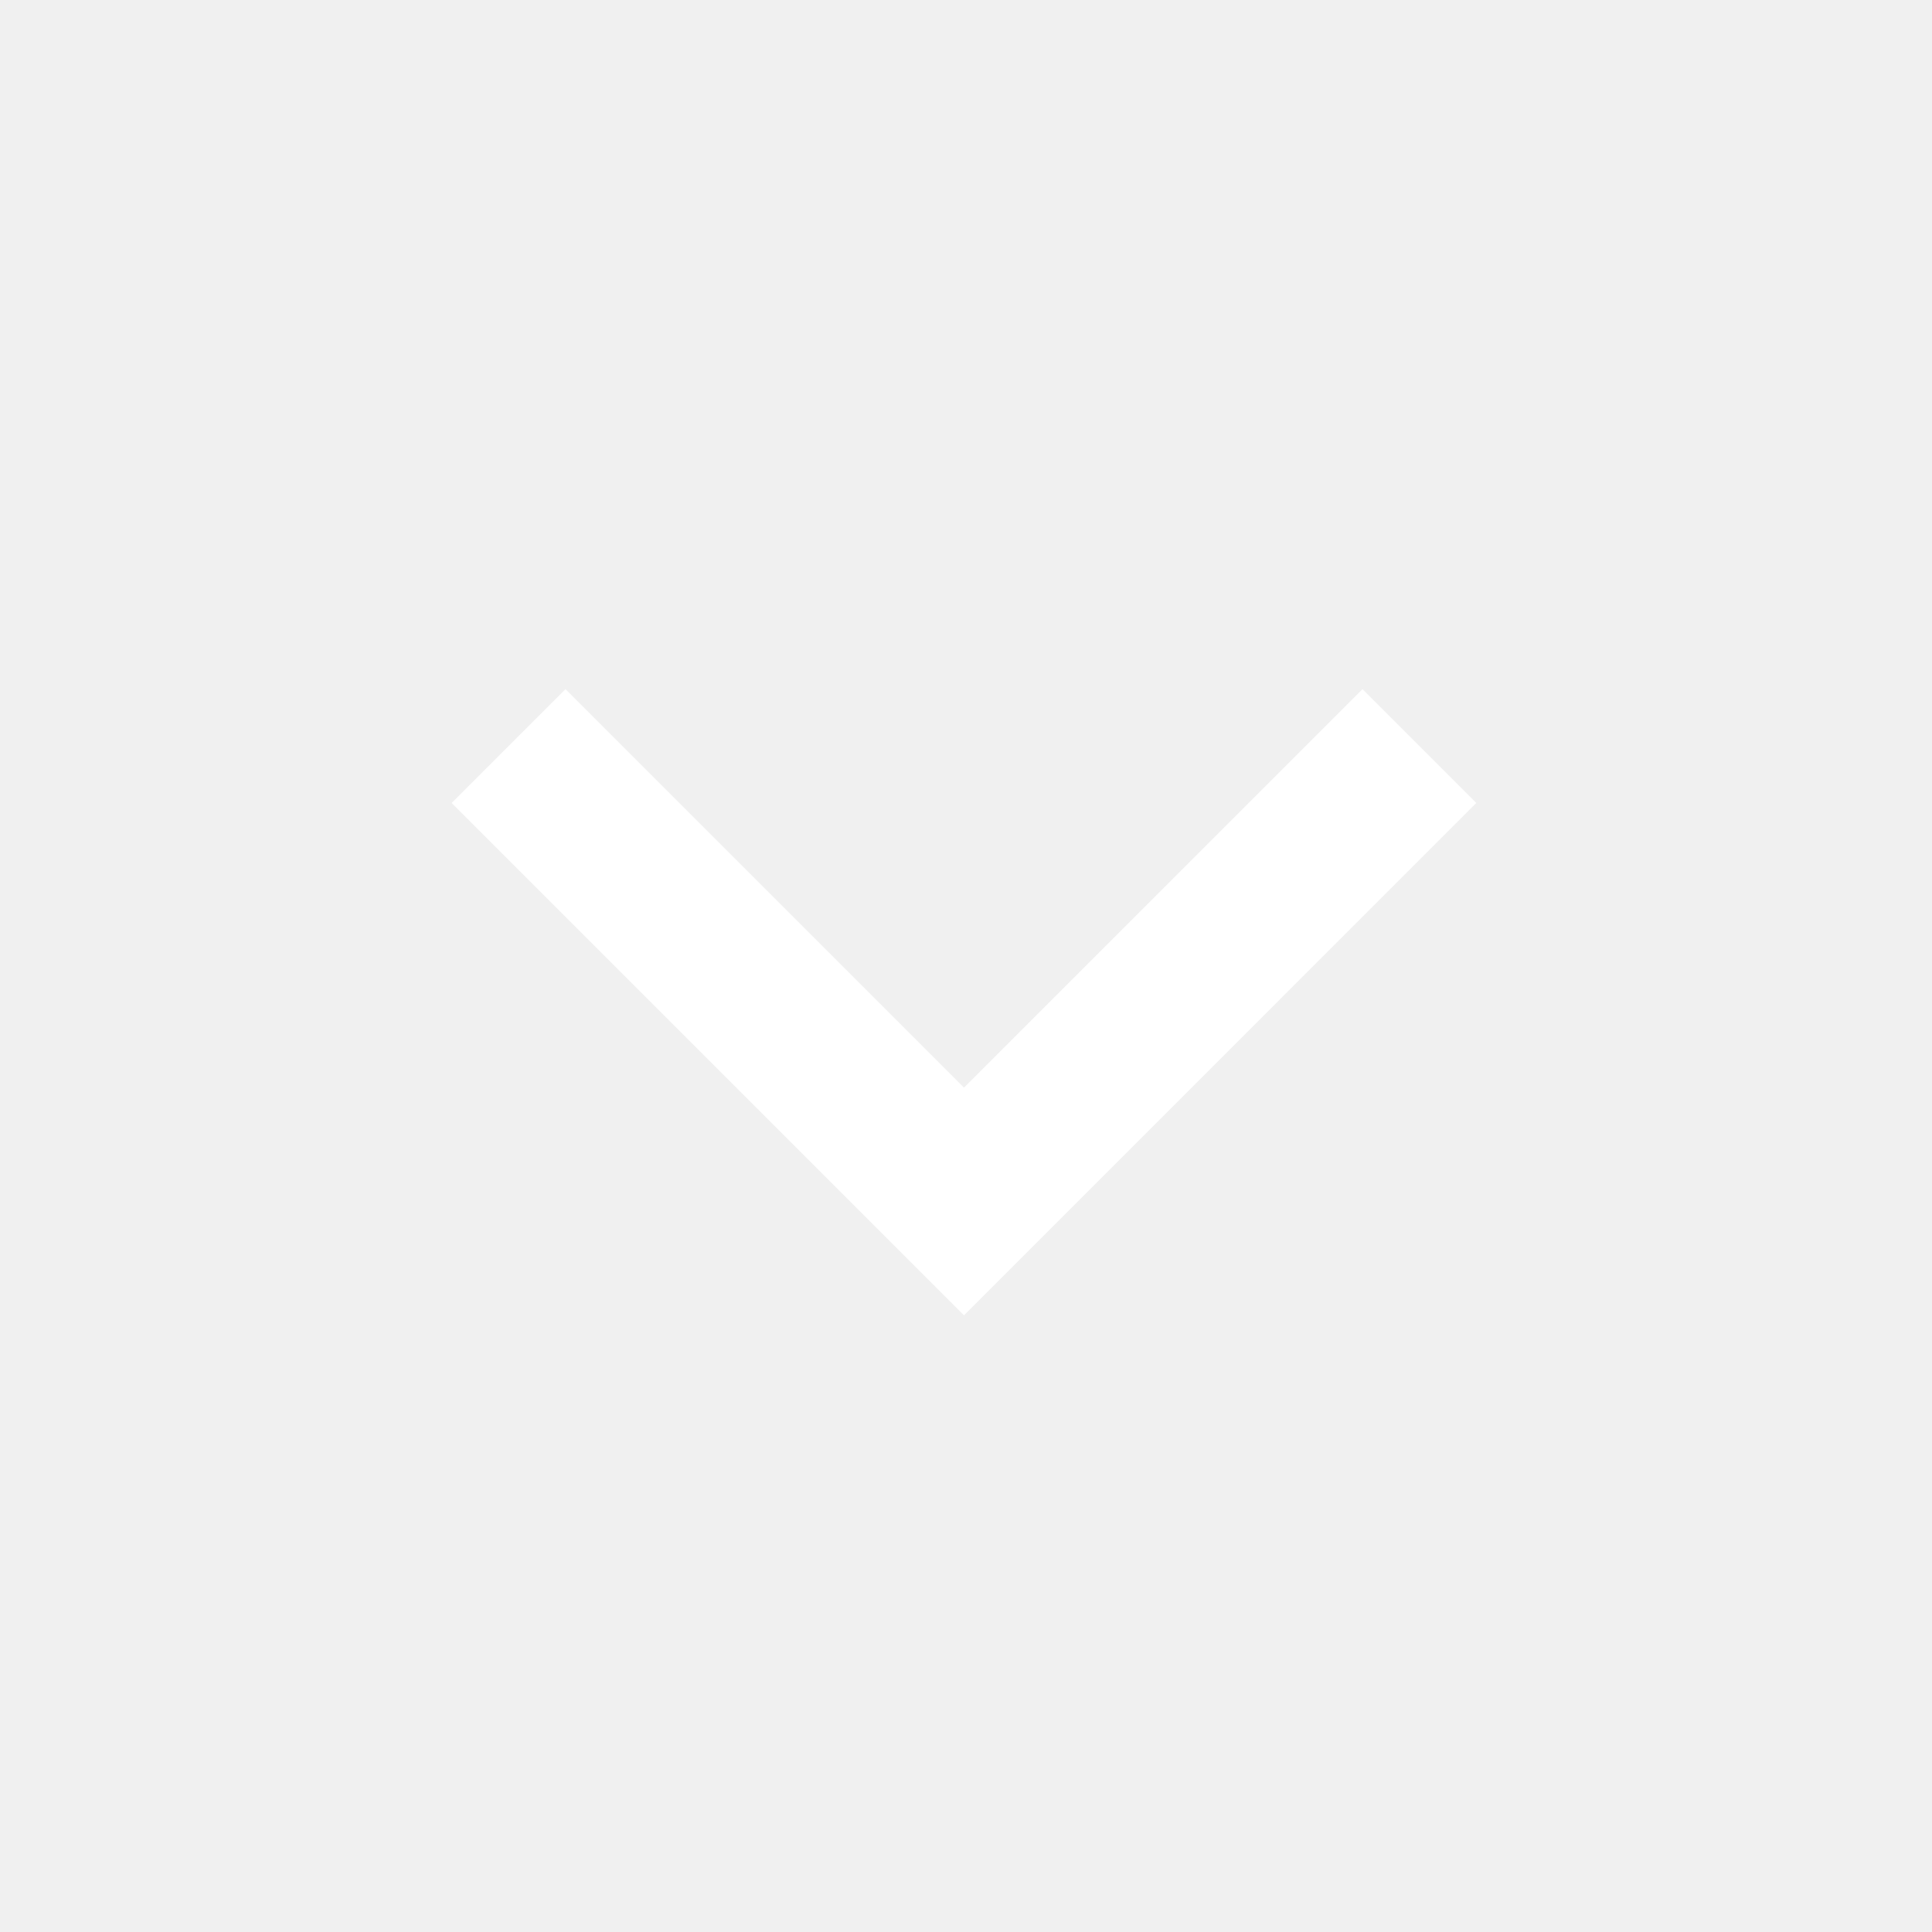
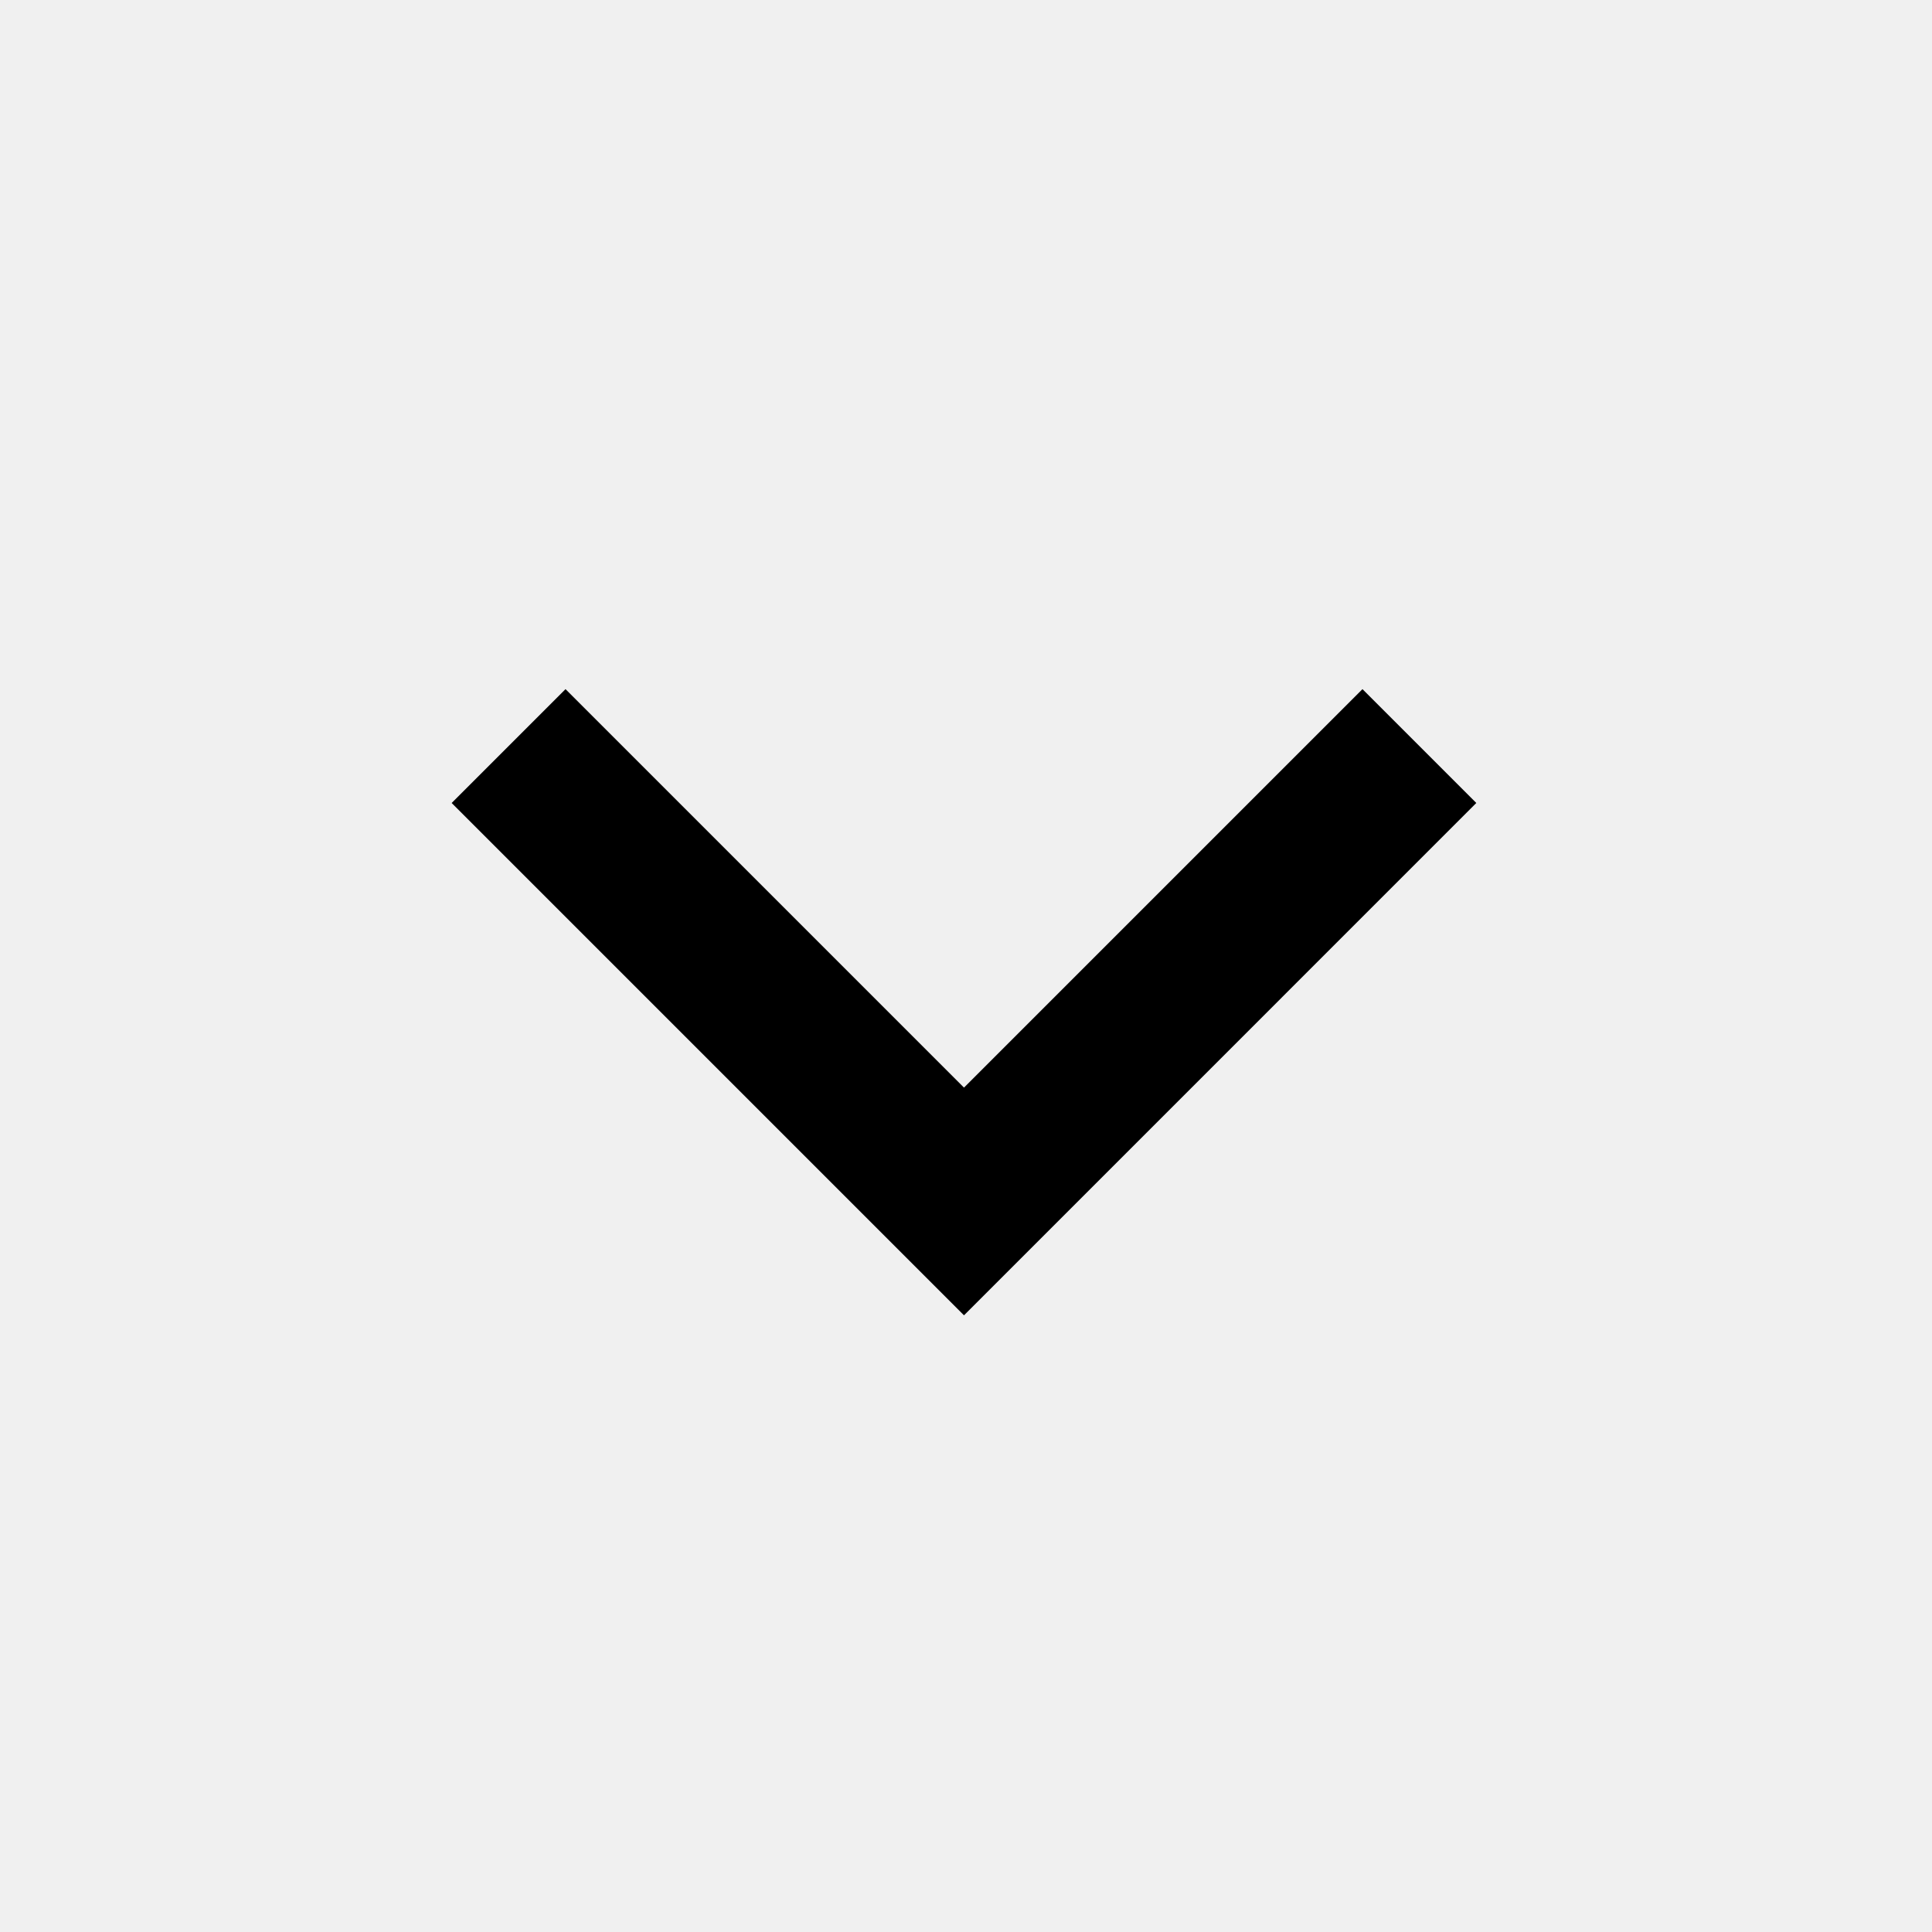
<svg xmlns="http://www.w3.org/2000/svg" width="128" height="128" viewBox="0 0 128 128" fill="none">
  <mask id="mask0_32_55" style="mask-type:alpha" maskUnits="userSpaceOnUse" x="0" y="0" width="128" height="128">
    <rect y="128" width="128" height="128" transform="rotate(-90 0 128)" fill="#D9D9D9" />
  </mask>
  <g mask="url(#mask0_32_55)">
-     <path d="M97.809 53.2L63.867 87.143L29.924 53.2L37.467 45.657L63.867 72.057L90.267 45.657L97.809 53.2Z" fill="white" />
+     <path d="M97.809 53.2L63.867 87.143L29.924 53.2L37.467 45.657L63.867 72.057L90.267 45.657L97.809 53.2Z" fill="black" />
  </g>
</svg>
